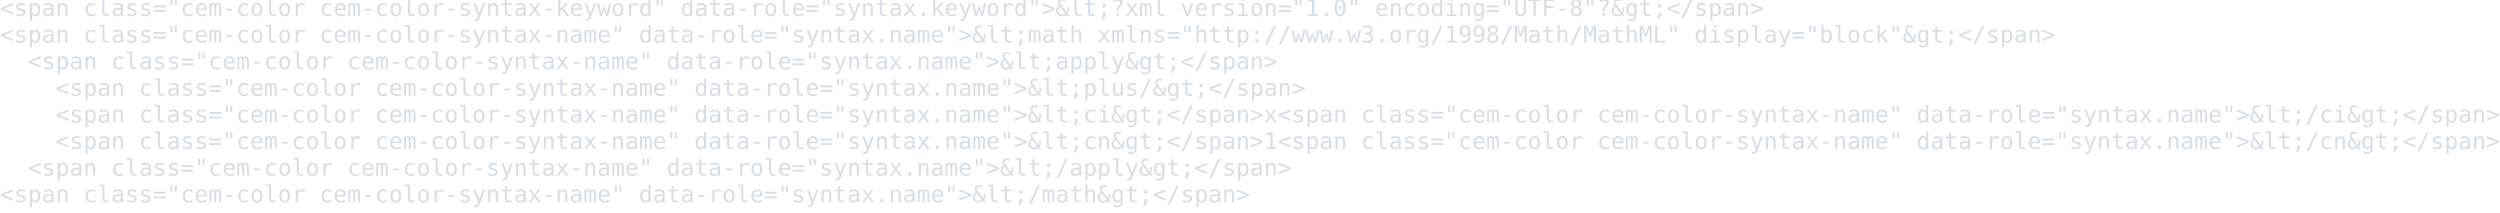
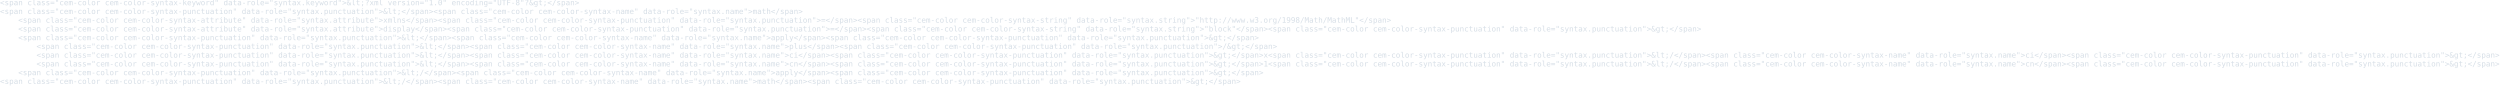
- <svg xmlns="http://www.w3.org/2000/svg" role="img" aria-labelledby="title desc" width="1409" height="120" viewBox="0 0 1409 120" xml:space="preserve">
+ <svg xmlns="http://www.w3.org/2000/svg" role="img" aria-labelledby="title desc" width="4290" height="150" viewBox="0 0 4290 150" xml:space="preserve">
  <text x="0" y="0" fill="rgb(214, 222, 230)" font-family="ui-monospace, SFMono-Regular, Menlo, Consolas, monospace" font-size="13px" font-style="normal" font-weight="400" letter-spacing="normal" dominant-baseline="text-before-edge" xml:space="preserve">&lt;span class="cem-color cem-color-syntax-keyword" data-role="syntax.keyword"&gt;&amp;lt;?xml version="1.0" encoding="UTF-8"?&amp;gt;&lt;/span&gt;</text>
-   <text x="0" y="15" fill="rgb(214, 222, 230)" font-family="ui-monospace, SFMono-Regular, Menlo, Consolas, monospace" font-size="13px" font-style="normal" font-weight="400" letter-spacing="normal" dominant-baseline="text-before-edge" xml:space="preserve">&lt;span class="cem-color cem-color-syntax-name" data-role="syntax.name"&gt;&amp;lt;math xmlns="http://www.w3.org/1998/Math/MathML" display="block"&amp;gt;&lt;/span&gt;</text>
-   <text x="0" y="30" fill="rgb(214, 222, 230)" font-family="ui-monospace, SFMono-Regular, Menlo, Consolas, monospace" font-size="13px" font-style="normal" font-weight="400" letter-spacing="normal" dominant-baseline="text-before-edge" xml:space="preserve">  &lt;span class="cem-color cem-color-syntax-name" data-role="syntax.name"&gt;&amp;lt;apply&amp;gt;&lt;/span&gt;</text>
-   <text x="0" y="45" fill="rgb(214, 222, 230)" font-family="ui-monospace, SFMono-Regular, Menlo, Consolas, monospace" font-size="13px" font-style="normal" font-weight="400" letter-spacing="normal" dominant-baseline="text-before-edge" xml:space="preserve">    &lt;span class="cem-color cem-color-syntax-name" data-role="syntax.name"&gt;&amp;lt;plus/&amp;gt;&lt;/span&gt;</text>
-   <text x="0" y="60" fill="rgb(214, 222, 230)" font-family="ui-monospace, SFMono-Regular, Menlo, Consolas, monospace" font-size="13px" font-style="normal" font-weight="400" letter-spacing="normal" dominant-baseline="text-before-edge" xml:space="preserve">    &lt;span class="cem-color cem-color-syntax-name" data-role="syntax.name"&gt;&amp;lt;ci&amp;gt;&lt;/span&gt;x&lt;span class="cem-color cem-color-syntax-name" data-role="syntax.name"&gt;&amp;lt;/ci&amp;gt;&lt;/span&gt;</text>
-   <text x="0" y="75" fill="rgb(214, 222, 230)" font-family="ui-monospace, SFMono-Regular, Menlo, Consolas, monospace" font-size="13px" font-style="normal" font-weight="400" letter-spacing="normal" dominant-baseline="text-before-edge" xml:space="preserve">    &lt;span class="cem-color cem-color-syntax-name" data-role="syntax.name"&gt;&amp;lt;cn&amp;gt;&lt;/span&gt;1&lt;span class="cem-color cem-color-syntax-name" data-role="syntax.name"&gt;&amp;lt;/cn&amp;gt;&lt;/span&gt;</text>
-   <text x="0" y="90" fill="rgb(214, 222, 230)" font-family="ui-monospace, SFMono-Regular, Menlo, Consolas, monospace" font-size="13px" font-style="normal" font-weight="400" letter-spacing="normal" dominant-baseline="text-before-edge" xml:space="preserve">  &lt;span class="cem-color cem-color-syntax-name" data-role="syntax.name"&gt;&amp;lt;/apply&amp;gt;&lt;/span&gt;</text>
-   <text x="0" y="105" fill="rgb(214, 222, 230)" font-family="ui-monospace, SFMono-Regular, Menlo, Consolas, monospace" font-size="13px" font-style="normal" font-weight="400" letter-spacing="normal" dominant-baseline="text-before-edge" xml:space="preserve">&lt;span class="cem-color cem-color-syntax-name" data-role="syntax.name"&gt;&amp;lt;/math&amp;gt;&lt;/span&gt;</text>
+   <text x="0" y="15" fill="rgb(214, 222, 230)" font-family="ui-monospace, SFMono-Regular, Menlo, Consolas, monospace" font-size="13px" font-style="normal" font-weight="400" letter-spacing="normal" dominant-baseline="text-before-edge" xml:space="preserve">&lt;span class="cem-color cem-color-syntax-punctuation" data-role="syntax.punctuation"&gt;&amp;lt;&lt;/span&gt;&lt;span class="cem-color cem-color-syntax-name" data-role="syntax.name"&gt;math&lt;/span&gt;</text>
+   <text x="0" y="30" fill="rgb(214, 222, 230)" font-family="ui-monospace, SFMono-Regular, Menlo, Consolas, monospace" font-size="13px" font-style="normal" font-weight="400" letter-spacing="normal" dominant-baseline="text-before-edge" xml:space="preserve">    &lt;span class="cem-color cem-color-syntax-attribute" data-role="syntax.attribute"&gt;xmlns&lt;/span&gt;&lt;span class="cem-color cem-color-syntax-punctuation" data-role="syntax.punctuation"&gt;=&lt;/span&gt;&lt;span class="cem-color cem-color-syntax-string" data-role="syntax.string"&gt;"http://www.w3.org/1998/Math/MathML"&lt;/span&gt;</text>
+   <text x="0" y="45" fill="rgb(214, 222, 230)" font-family="ui-monospace, SFMono-Regular, Menlo, Consolas, monospace" font-size="13px" font-style="normal" font-weight="400" letter-spacing="normal" dominant-baseline="text-before-edge" xml:space="preserve">    &lt;span class="cem-color cem-color-syntax-attribute" data-role="syntax.attribute"&gt;display&lt;/span&gt;&lt;span class="cem-color cem-color-syntax-punctuation" data-role="syntax.punctuation"&gt;=&lt;/span&gt;&lt;span class="cem-color cem-color-syntax-string" data-role="syntax.string"&gt;"block"&lt;/span&gt;&lt;span class="cem-color cem-color-syntax-punctuation" data-role="syntax.punctuation"&gt;&amp;gt;&lt;/span&gt;</text>
+   <text x="0" y="60" fill="rgb(214, 222, 230)" font-family="ui-monospace, SFMono-Regular, Menlo, Consolas, monospace" font-size="13px" font-style="normal" font-weight="400" letter-spacing="normal" dominant-baseline="text-before-edge" xml:space="preserve">    &lt;span class="cem-color cem-color-syntax-punctuation" data-role="syntax.punctuation"&gt;&amp;lt;&lt;/span&gt;&lt;span class="cem-color cem-color-syntax-name" data-role="syntax.name"&gt;apply&lt;/span&gt;&lt;span class="cem-color cem-color-syntax-punctuation" data-role="syntax.punctuation"&gt;&amp;gt;&lt;/span&gt;</text>
+   <text x="0" y="75" fill="rgb(214, 222, 230)" font-family="ui-monospace, SFMono-Regular, Menlo, Consolas, monospace" font-size="13px" font-style="normal" font-weight="400" letter-spacing="normal" dominant-baseline="text-before-edge" xml:space="preserve">        &lt;span class="cem-color cem-color-syntax-punctuation" data-role="syntax.punctuation"&gt;&amp;lt;&lt;/span&gt;&lt;span class="cem-color cem-color-syntax-name" data-role="syntax.name"&gt;plus&lt;/span&gt;&lt;span class="cem-color cem-color-syntax-punctuation" data-role="syntax.punctuation"&gt;/&amp;gt;&lt;/span&gt;</text>
+   <text x="0" y="90" fill="rgb(214, 222, 230)" font-family="ui-monospace, SFMono-Regular, Menlo, Consolas, monospace" font-size="13px" font-style="normal" font-weight="400" letter-spacing="normal" dominant-baseline="text-before-edge" xml:space="preserve">        &lt;span class="cem-color cem-color-syntax-punctuation" data-role="syntax.punctuation"&gt;&amp;lt;&lt;/span&gt;&lt;span class="cem-color cem-color-syntax-name" data-role="syntax.name"&gt;ci&lt;/span&gt;&lt;span class="cem-color cem-color-syntax-punctuation" data-role="syntax.punctuation"&gt;&amp;gt;&lt;/span&gt;x&lt;span class="cem-color cem-color-syntax-punctuation" data-role="syntax.punctuation"&gt;&amp;lt;/&lt;/span&gt;&lt;span class="cem-color cem-color-syntax-name" data-role="syntax.name"&gt;ci&lt;/span&gt;&lt;span class="cem-color cem-color-syntax-punctuation" data-role="syntax.punctuation"&gt;&amp;gt;&lt;/span&gt;</text>
+   <text x="0" y="105" fill="rgb(214, 222, 230)" font-family="ui-monospace, SFMono-Regular, Menlo, Consolas, monospace" font-size="13px" font-style="normal" font-weight="400" letter-spacing="normal" dominant-baseline="text-before-edge" xml:space="preserve">        &lt;span class="cem-color cem-color-syntax-punctuation" data-role="syntax.punctuation"&gt;&amp;lt;&lt;/span&gt;&lt;span class="cem-color cem-color-syntax-name" data-role="syntax.name"&gt;cn&lt;/span&gt;&lt;span class="cem-color cem-color-syntax-punctuation" data-role="syntax.punctuation"&gt;&amp;gt;&lt;/span&gt;1&lt;span class="cem-color cem-color-syntax-punctuation" data-role="syntax.punctuation"&gt;&amp;lt;/&lt;/span&gt;&lt;span class="cem-color cem-color-syntax-name" data-role="syntax.name"&gt;cn&lt;/span&gt;&lt;span class="cem-color cem-color-syntax-punctuation" data-role="syntax.punctuation"&gt;&amp;gt;&lt;/span&gt;</text>
+   <text x="0" y="120" fill="rgb(214, 222, 230)" font-family="ui-monospace, SFMono-Regular, Menlo, Consolas, monospace" font-size="13px" font-style="normal" font-weight="400" letter-spacing="normal" dominant-baseline="text-before-edge" xml:space="preserve">    &lt;span class="cem-color cem-color-syntax-punctuation" data-role="syntax.punctuation"&gt;&amp;lt;/&lt;/span&gt;&lt;span class="cem-color cem-color-syntax-name" data-role="syntax.name"&gt;apply&lt;/span&gt;&lt;span class="cem-color cem-color-syntax-punctuation" data-role="syntax.punctuation"&gt;&amp;gt;&lt;/span&gt;</text>
+   <text x="0" y="135" fill="rgb(214, 222, 230)" font-family="ui-monospace, SFMono-Regular, Menlo, Consolas, monospace" font-size="13px" font-style="normal" font-weight="400" letter-spacing="normal" dominant-baseline="text-before-edge" xml:space="preserve">&lt;span class="cem-color cem-color-syntax-punctuation" data-role="syntax.punctuation"&gt;&amp;lt;/&lt;/span&gt;&lt;span class="cem-color cem-color-syntax-name" data-role="syntax.name"&gt;math&lt;/span&gt;&lt;span class="cem-color cem-color-syntax-punctuation" data-role="syntax.punctuation"&gt;&amp;gt;&lt;/span&gt;</text>
</svg>
